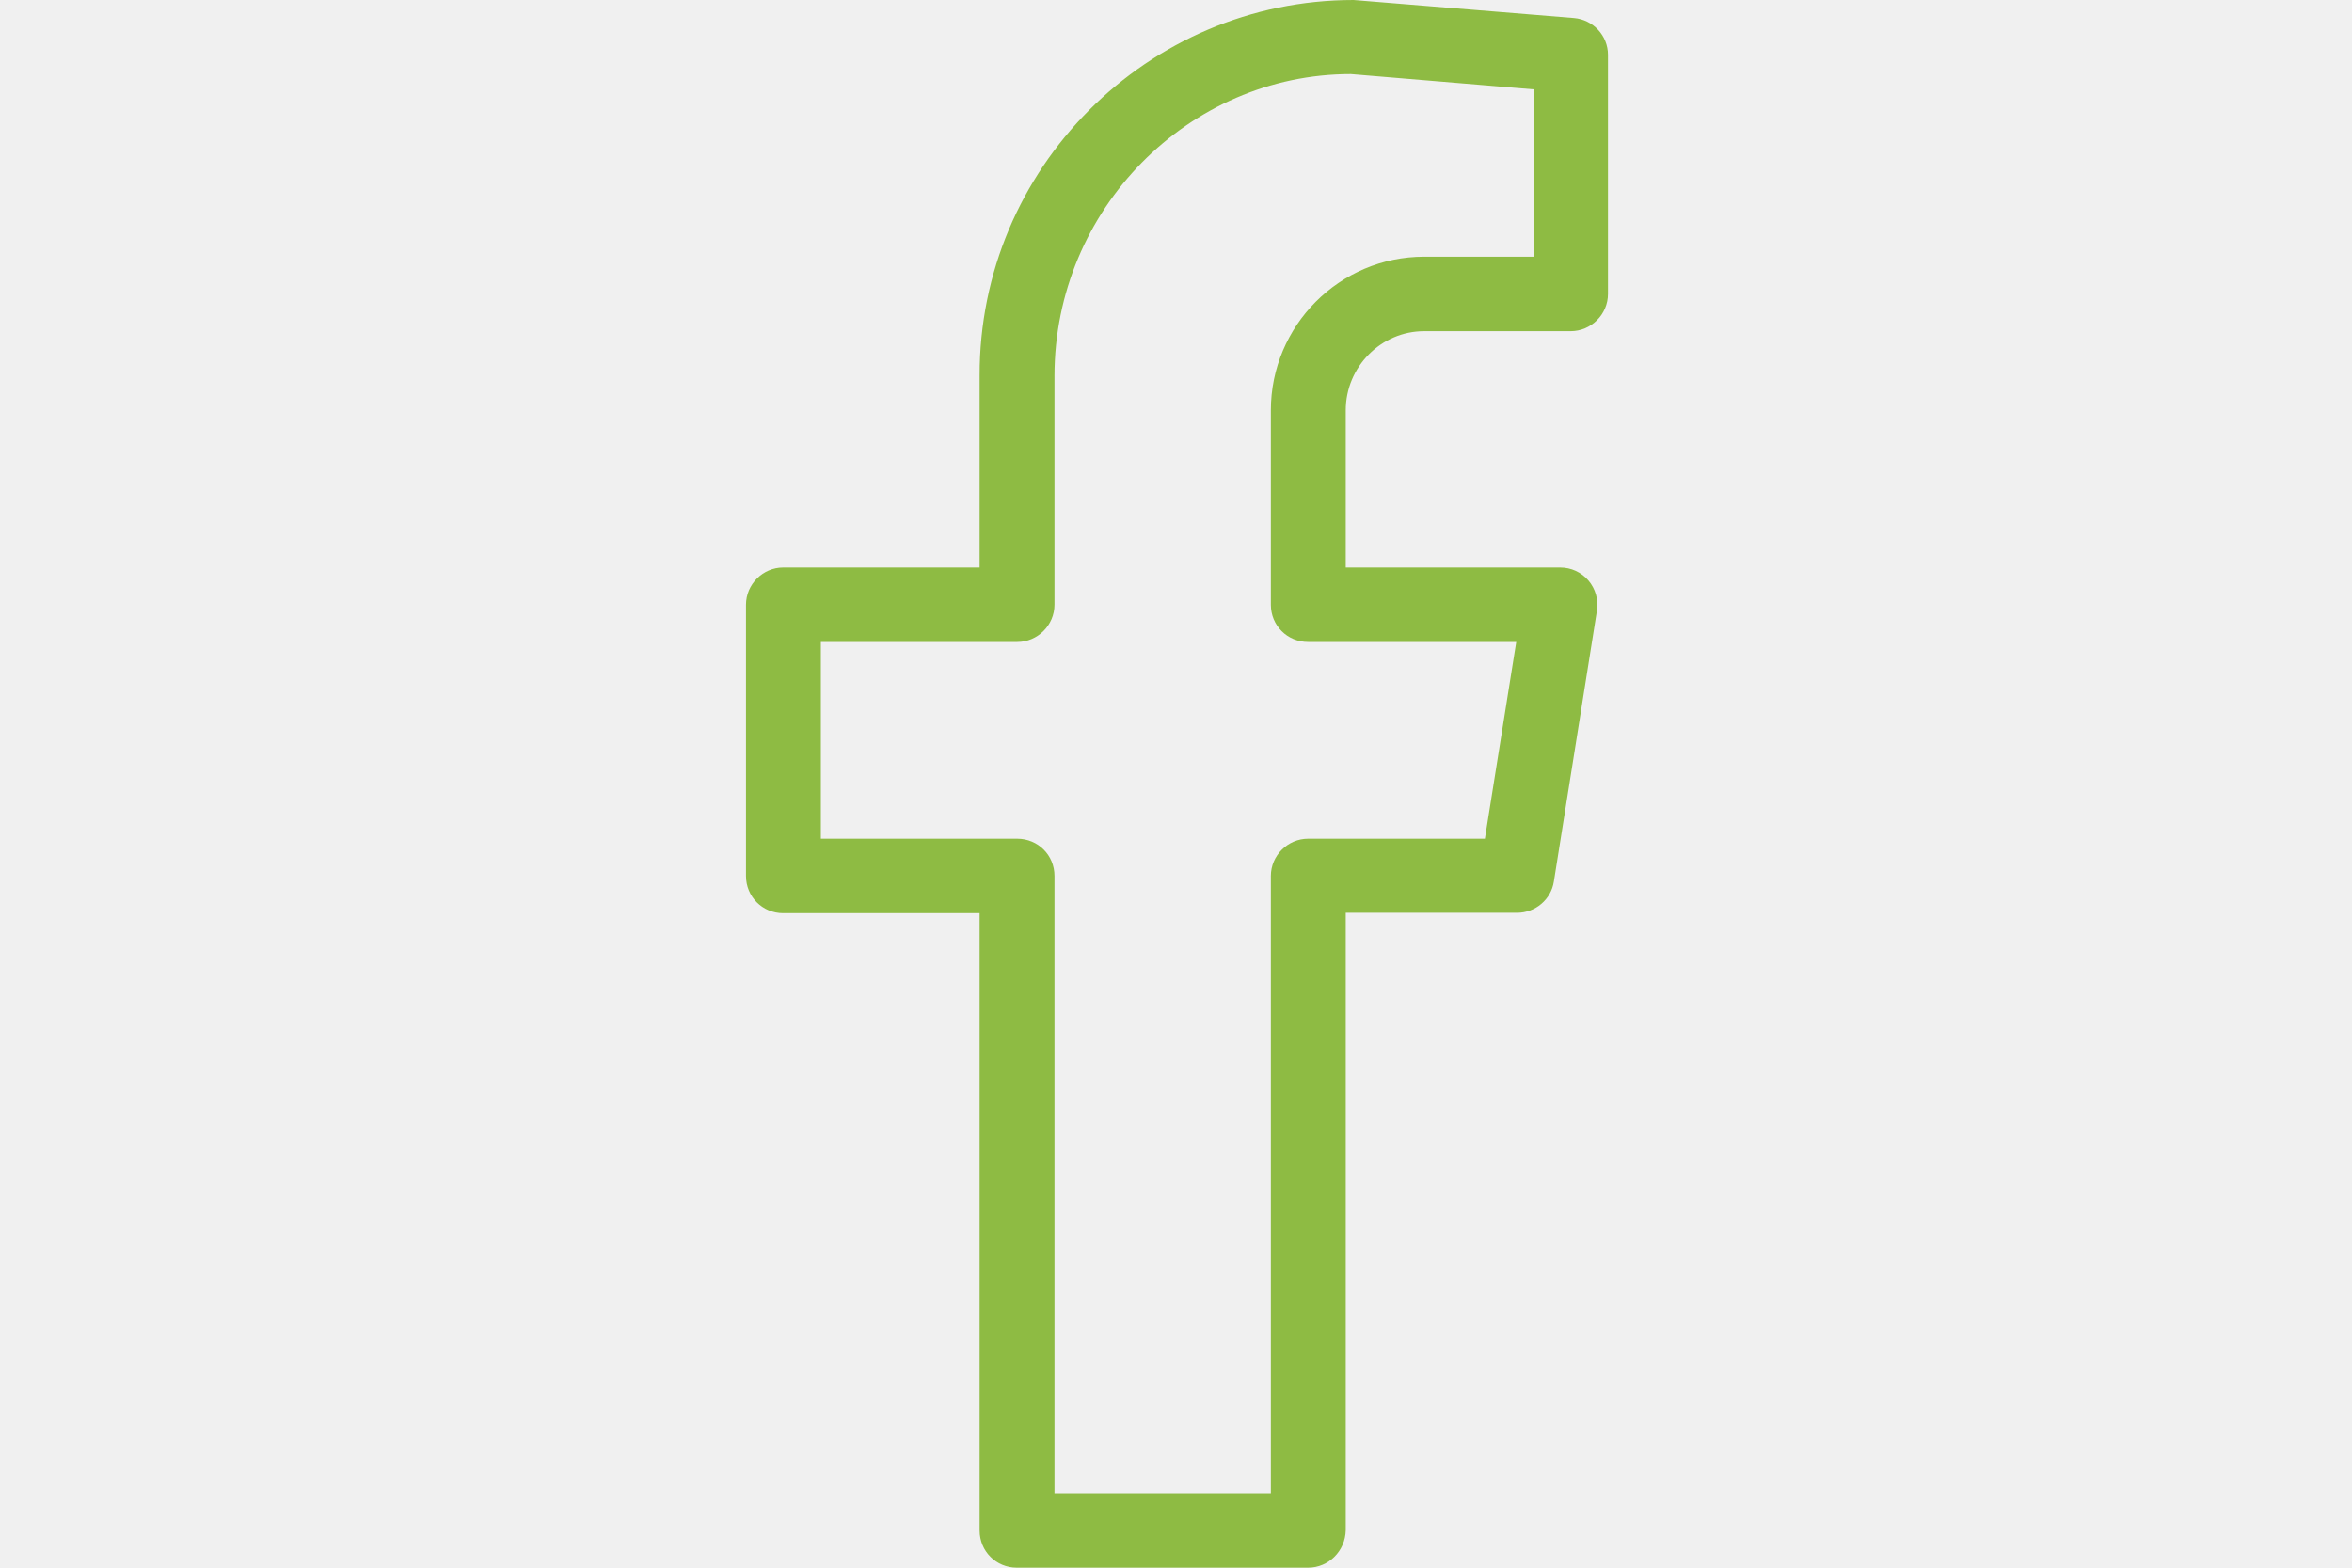
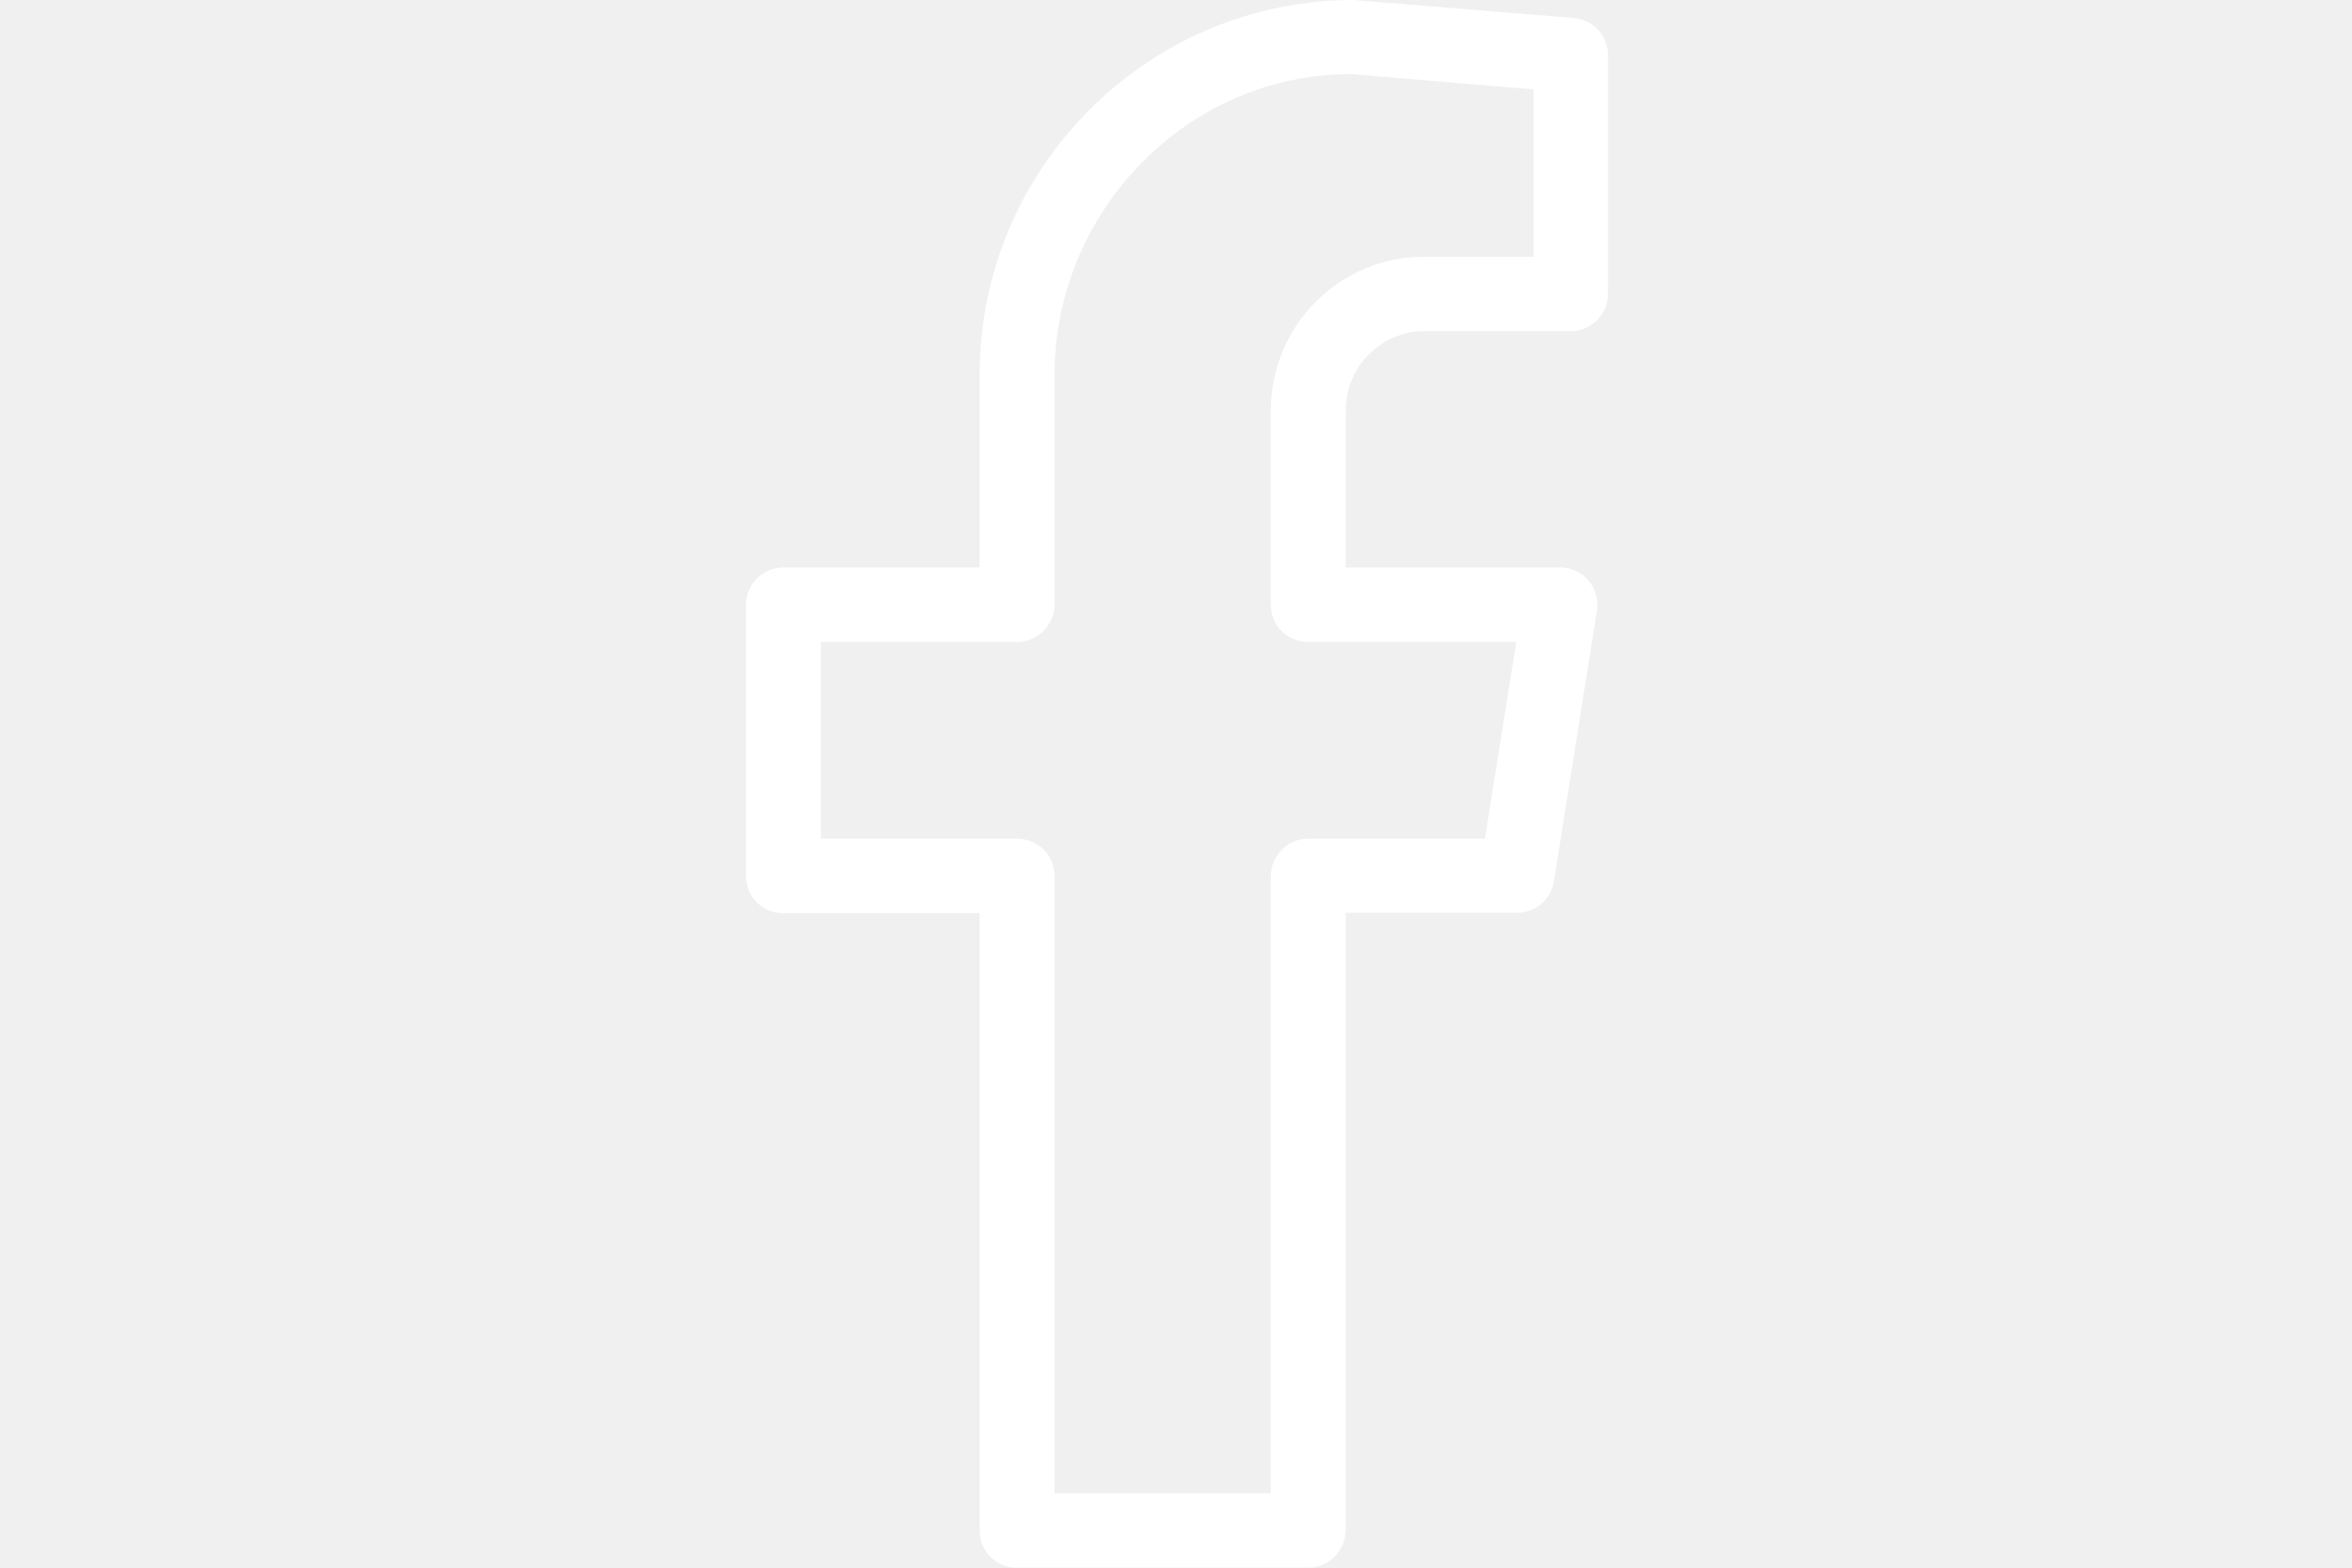
<svg xmlns="http://www.w3.org/2000/svg" version="1.1" id="Слой_1" x="0px" y="0px" viewBox="0 0 60 40" style="enable-background:new 0 0 60 40;" xml:space="preserve">
  <style type="text/css">
- 	.st0{fill:#8EBB43;}
+ 	.st0{fill:#fff;}
</style>
  <path class="st0" d="M33.37,40h-7.43c-0.53,0-0.95-0.42-0.95-0.95V23.3h-5.01c-0.53,0-0.95-0.42-0.95-0.95v-6.92  c0-0.52,0.43-0.95,0.95-0.95h5.01v-4.9C24.98,4.3,29.27,0,34.53,0l5.62,0.46c0.49,0.04,0.87,0.45,0.87,0.94V7.5  c0,0.52-0.43,0.95-0.95,0.95h-3.74c-1.1,0-2,0.91-2,2.02v4.01h5.47c0.28,0,0.54,0.12,0.72,0.33c0.18,0.21,0.26,0.49,0.22,0.76  l-1.1,6.92c-0.07,0.46-0.47,0.8-0.94,0.8h-4.37v15.75C34.32,39.58,33.89,40,33.37,40z M26.89,38.1h5.53V22.35  c0-0.52,0.43-0.95,0.95-0.95h4.51l0.8-5.02h-5.31c-0.53,0-0.95-0.42-0.95-0.95v-4.96c0-2.16,1.75-3.92,3.91-3.92h2.79V2.28  l-4.66-0.39c-4.13,0-7.56,3.45-7.56,7.7v5.84c0,0.52-0.43,0.95-0.95,0.95h-5.01v5.02h5.01c0.53,0,0.95,0.42,0.95,0.95V38.1z" />
</svg>
